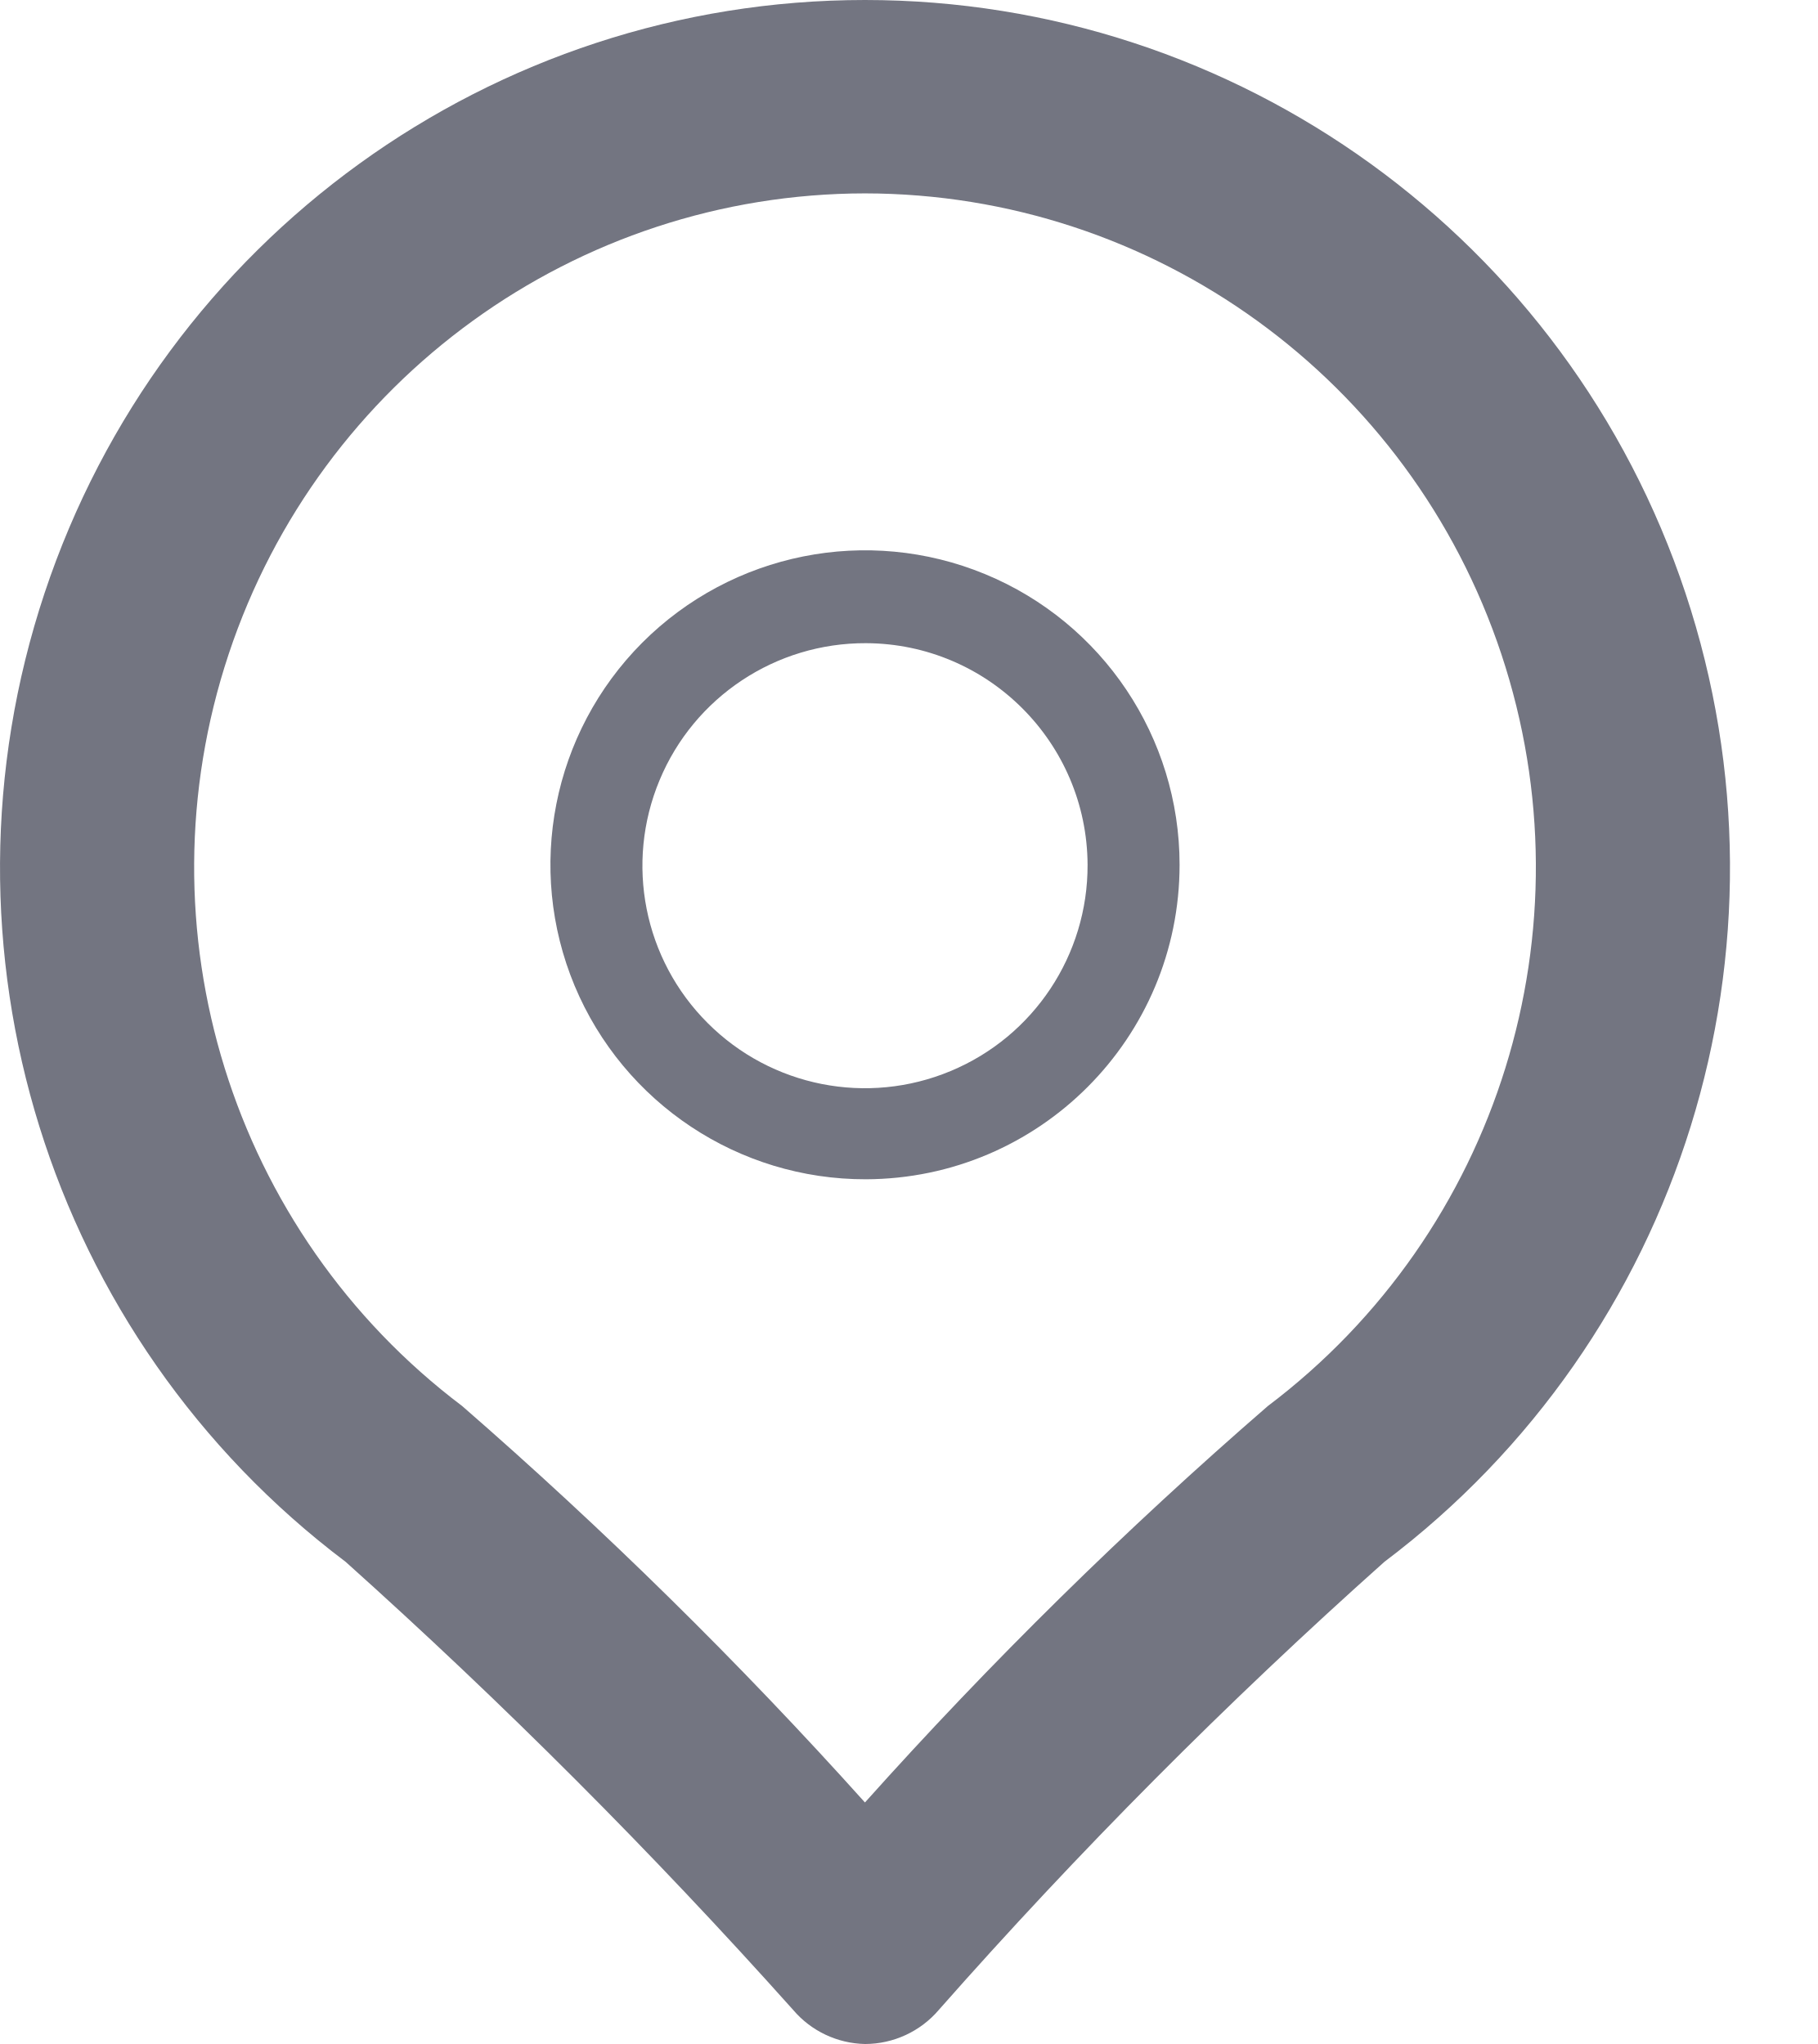
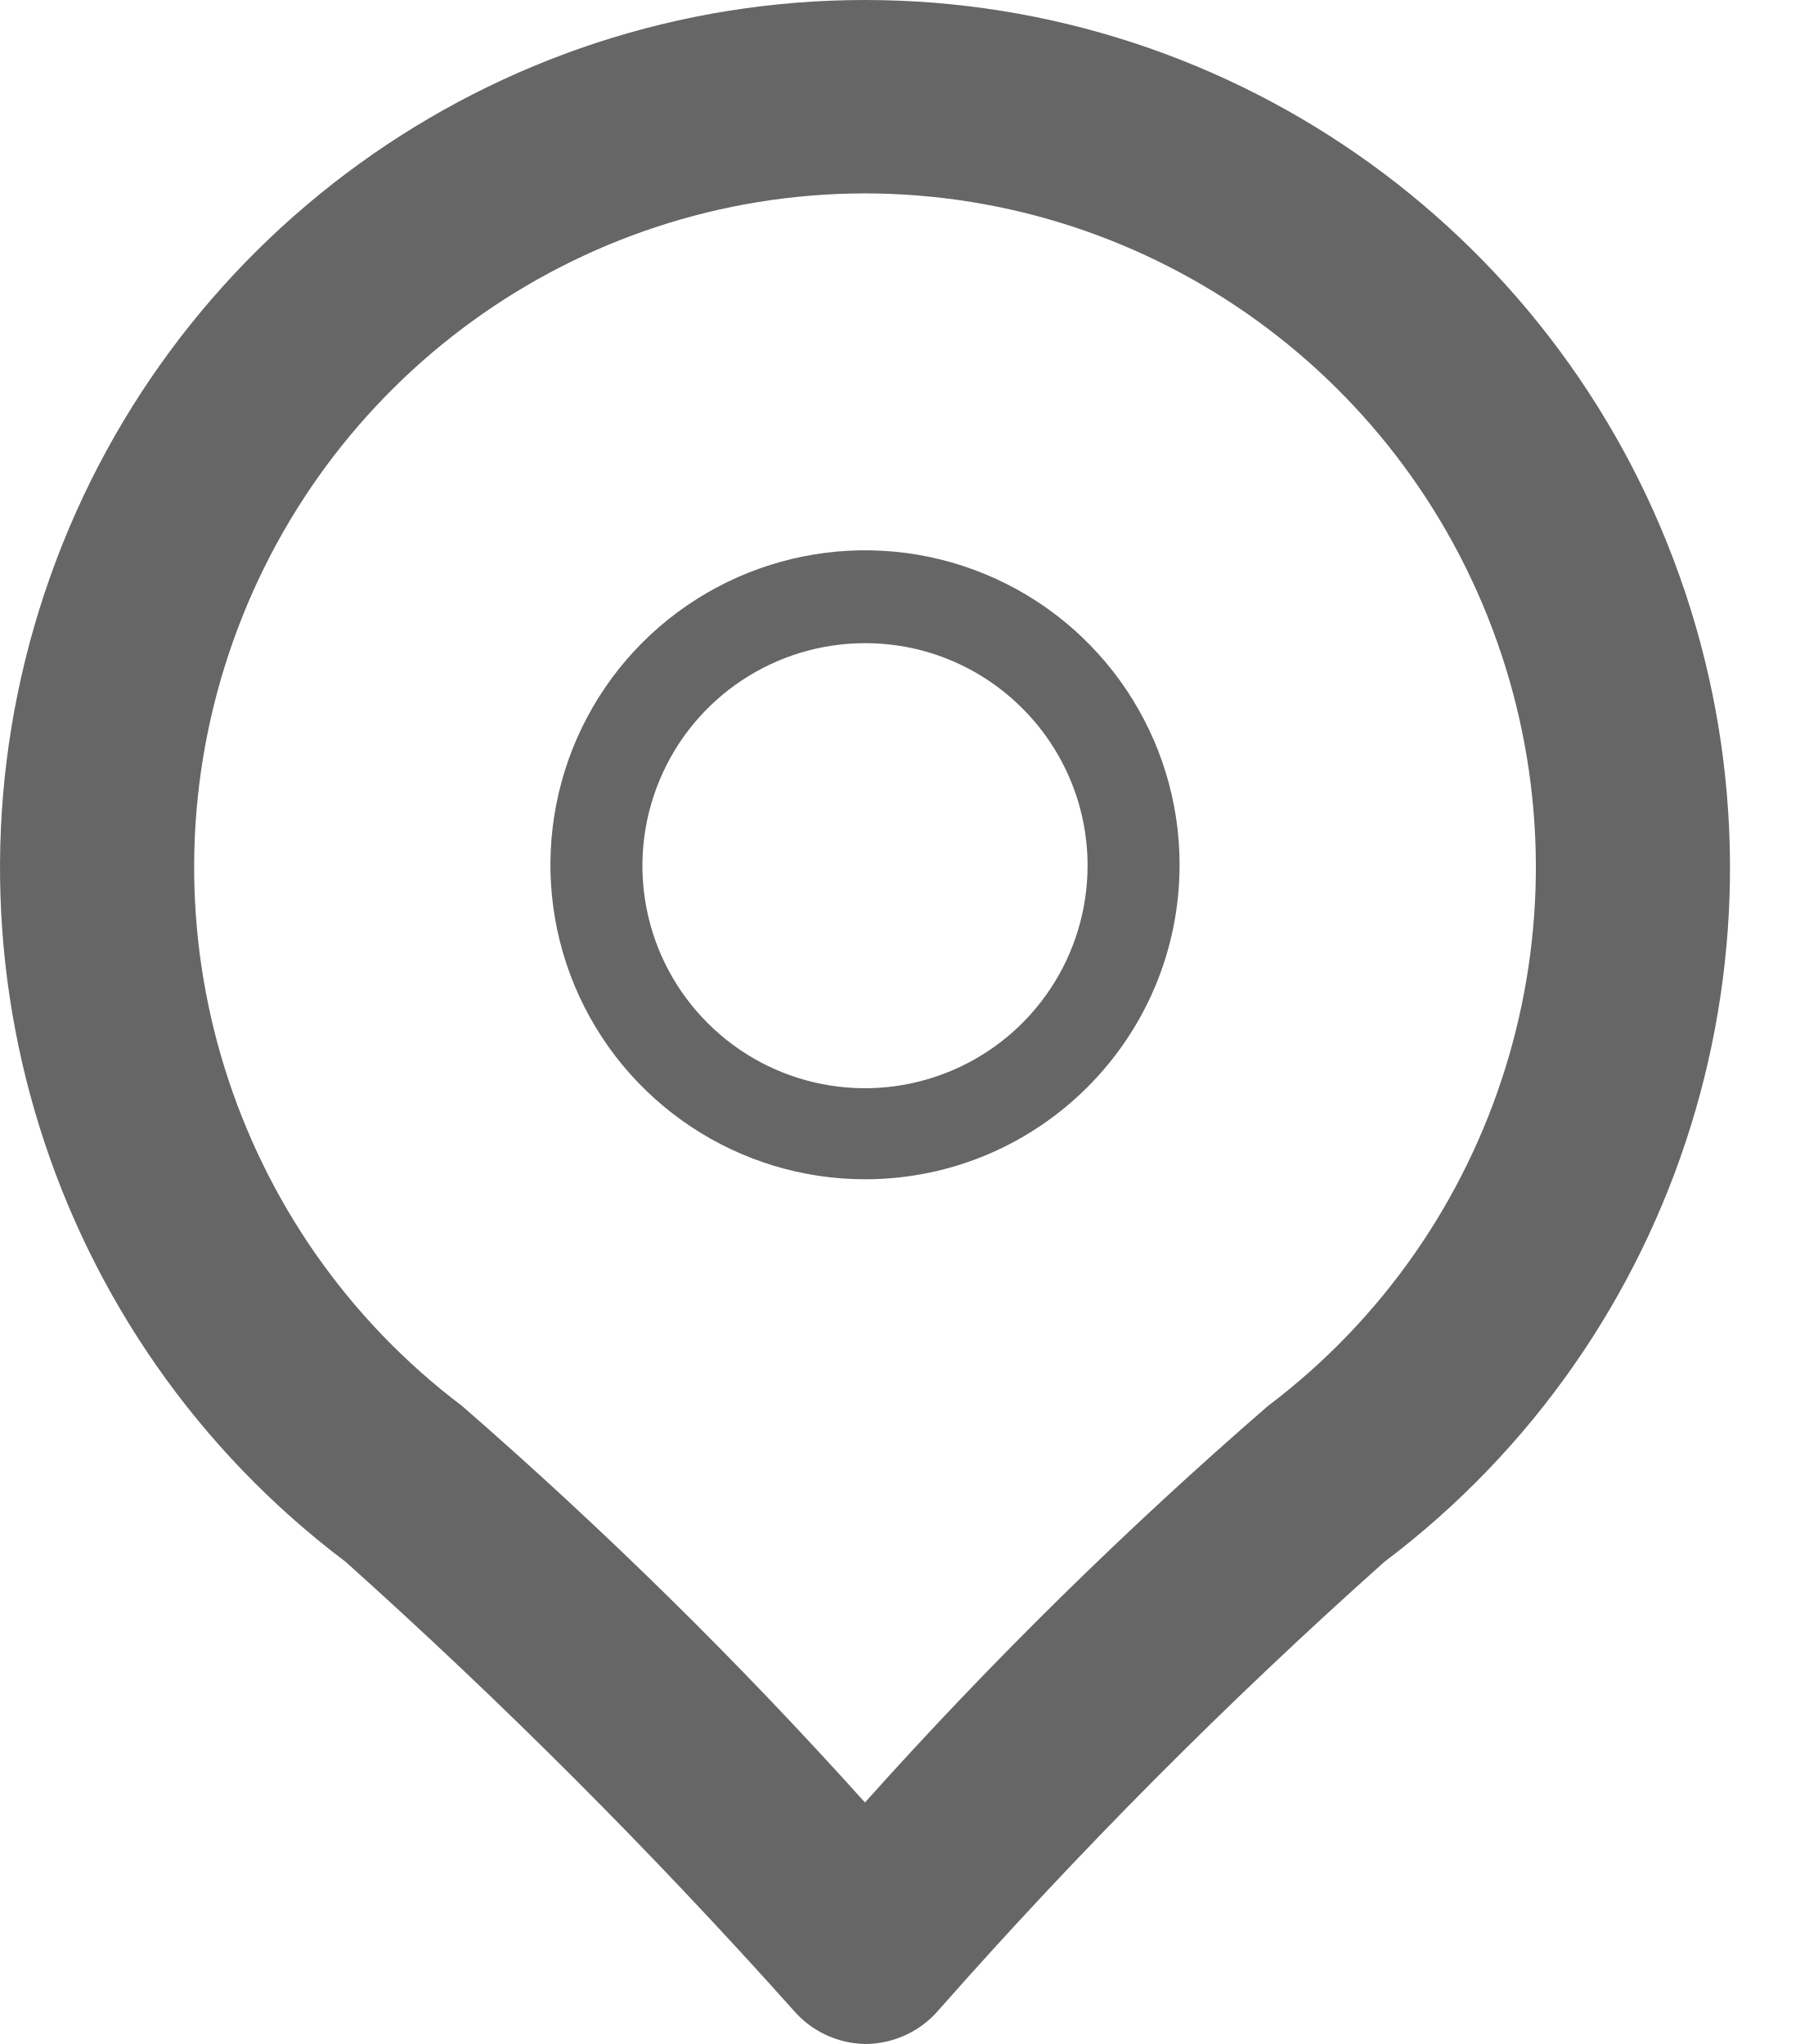
<svg xmlns="http://www.w3.org/2000/svg" width="16px" height="18px" viewBox="0 0 16 18" version="1.1">
-   <g id="点位管理" stroke="none" stroke-width="1" fill="none" fill-rule="evenodd" fill-opacity="0.6">
-     <g id="点位管理/点位模型列表" transform="translate(-23, -188)" fill="#171A2E" fill-rule="nonzero">
+   <g id="点位管理" stroke="none" stroke-width="1" fill-rule="evenodd" fill-opacity="0.6">
+     <g id="点位管理/点位模型列表" transform="translate(-23, -188)">
      <g id="icon-" transform="translate(23, 188)">
        <path d="M6.983,17.7 C5.743,16.313 4.428,14.996 3.043,13.754 C0.423,11.779 -0.645,8.344 0.392,5.224 C1.429,2.104 4.338,5.71380018e-16 7.615,0 C10.892,-2.85690009e-16 13.802,2.104 14.839,5.224 C15.876,8.344 14.808,11.779 12.188,13.754 C10.803,14.99 9.493,16.307 8.265,17.7 C8.103,17.89 7.865,18 7.615,18 C7.372,17.995 7.141,17.886 6.983,17.7 Z M7.615,1.703 C5.073,1.706 2.817,3.34 2.013,5.761 C1.209,8.182 2.037,10.848 4.069,12.382 C5.321,13.472 6.505,14.637 7.615,15.873 C8.723,14.635 9.908,13.469 11.162,12.382 C13.194,10.848 14.022,8.182 13.218,5.761 C12.414,3.34 10.158,1.706 7.615,1.703 L7.615,1.703 Z" id="形状" />
        <path d="M7.624,10.385 C6.503,10.388 5.491,9.715 5.059,8.681 C4.628,7.646 4.863,6.454 5.654,5.66 C6.446,4.867 7.637,4.628 8.673,5.056 C9.709,5.484 10.385,6.495 10.385,7.615 C10.385,9.142 9.15,10.38 7.624,10.385 L7.624,10.385 Z M7.624,5.664 C6.83,5.661 6.112,6.137 5.807,6.87 C5.501,7.603 5.668,8.448 6.23,9.009 C6.791,9.571 7.636,9.738 8.369,9.432 C9.102,9.127 9.578,8.409 9.575,7.615 C9.57,6.54 8.699,5.668 7.624,5.664 L7.624,5.664 Z" id="形状" />
      </g>
    </g>
  </g>
</svg>
